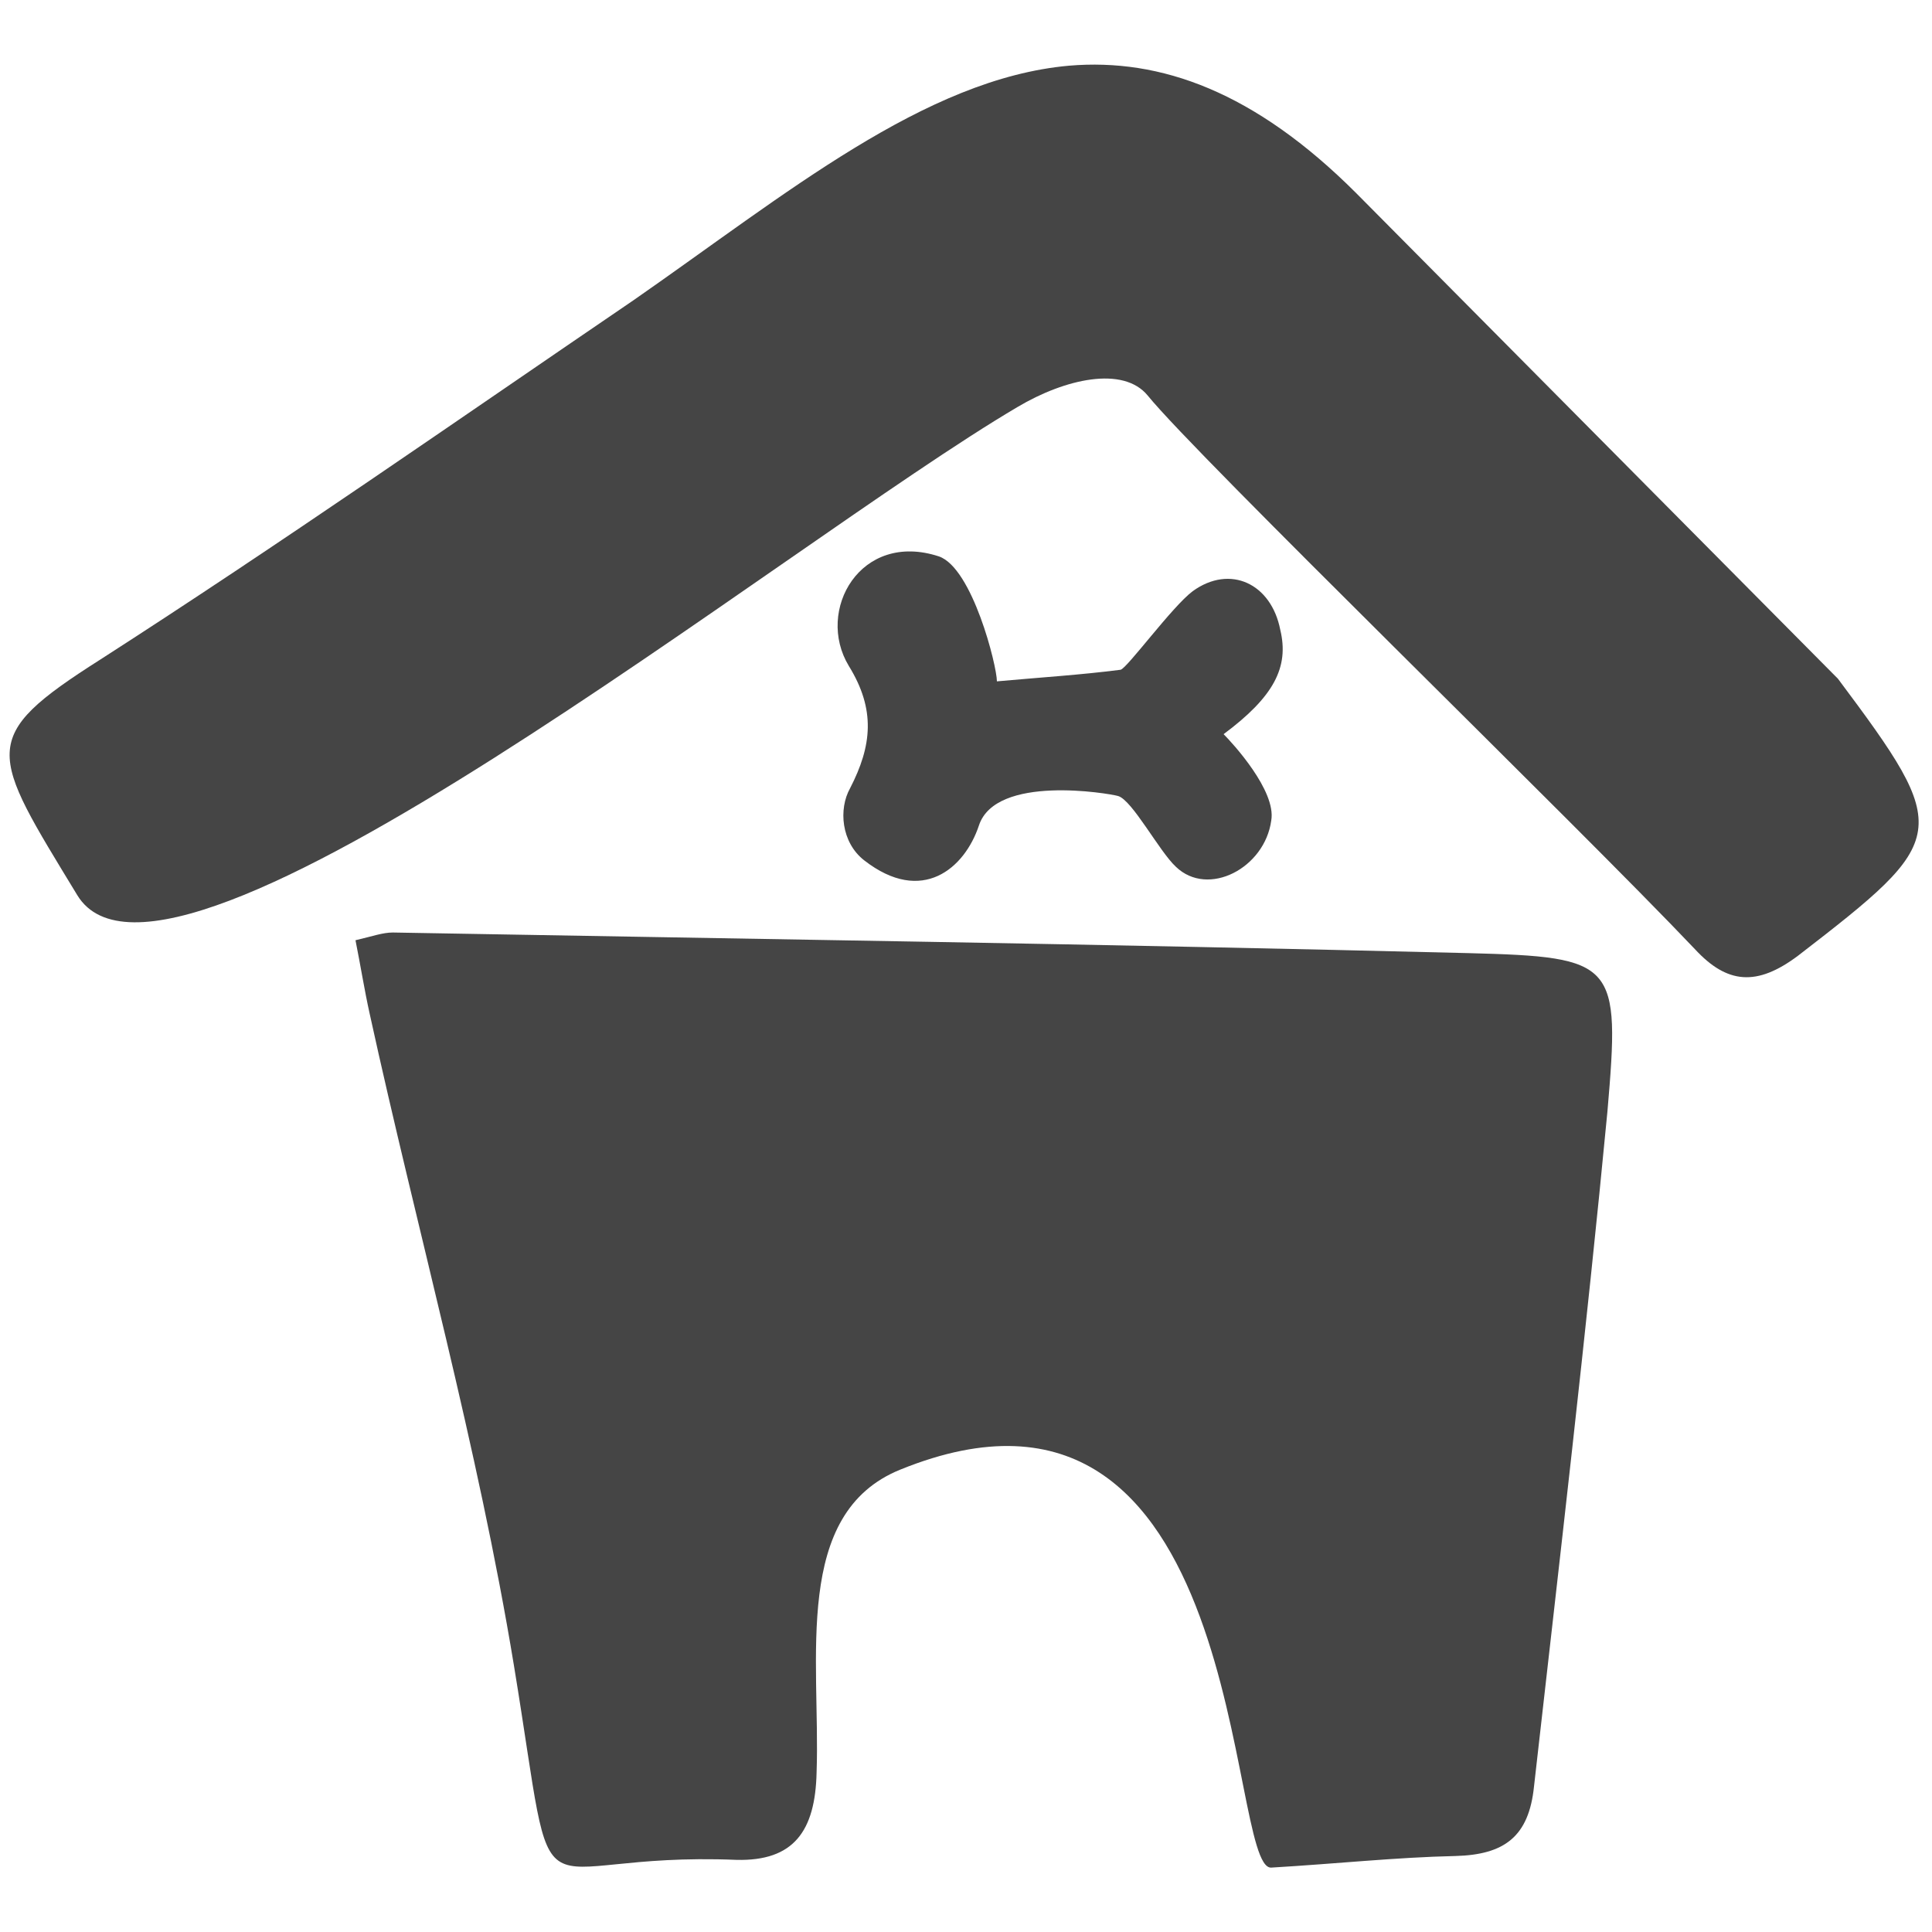
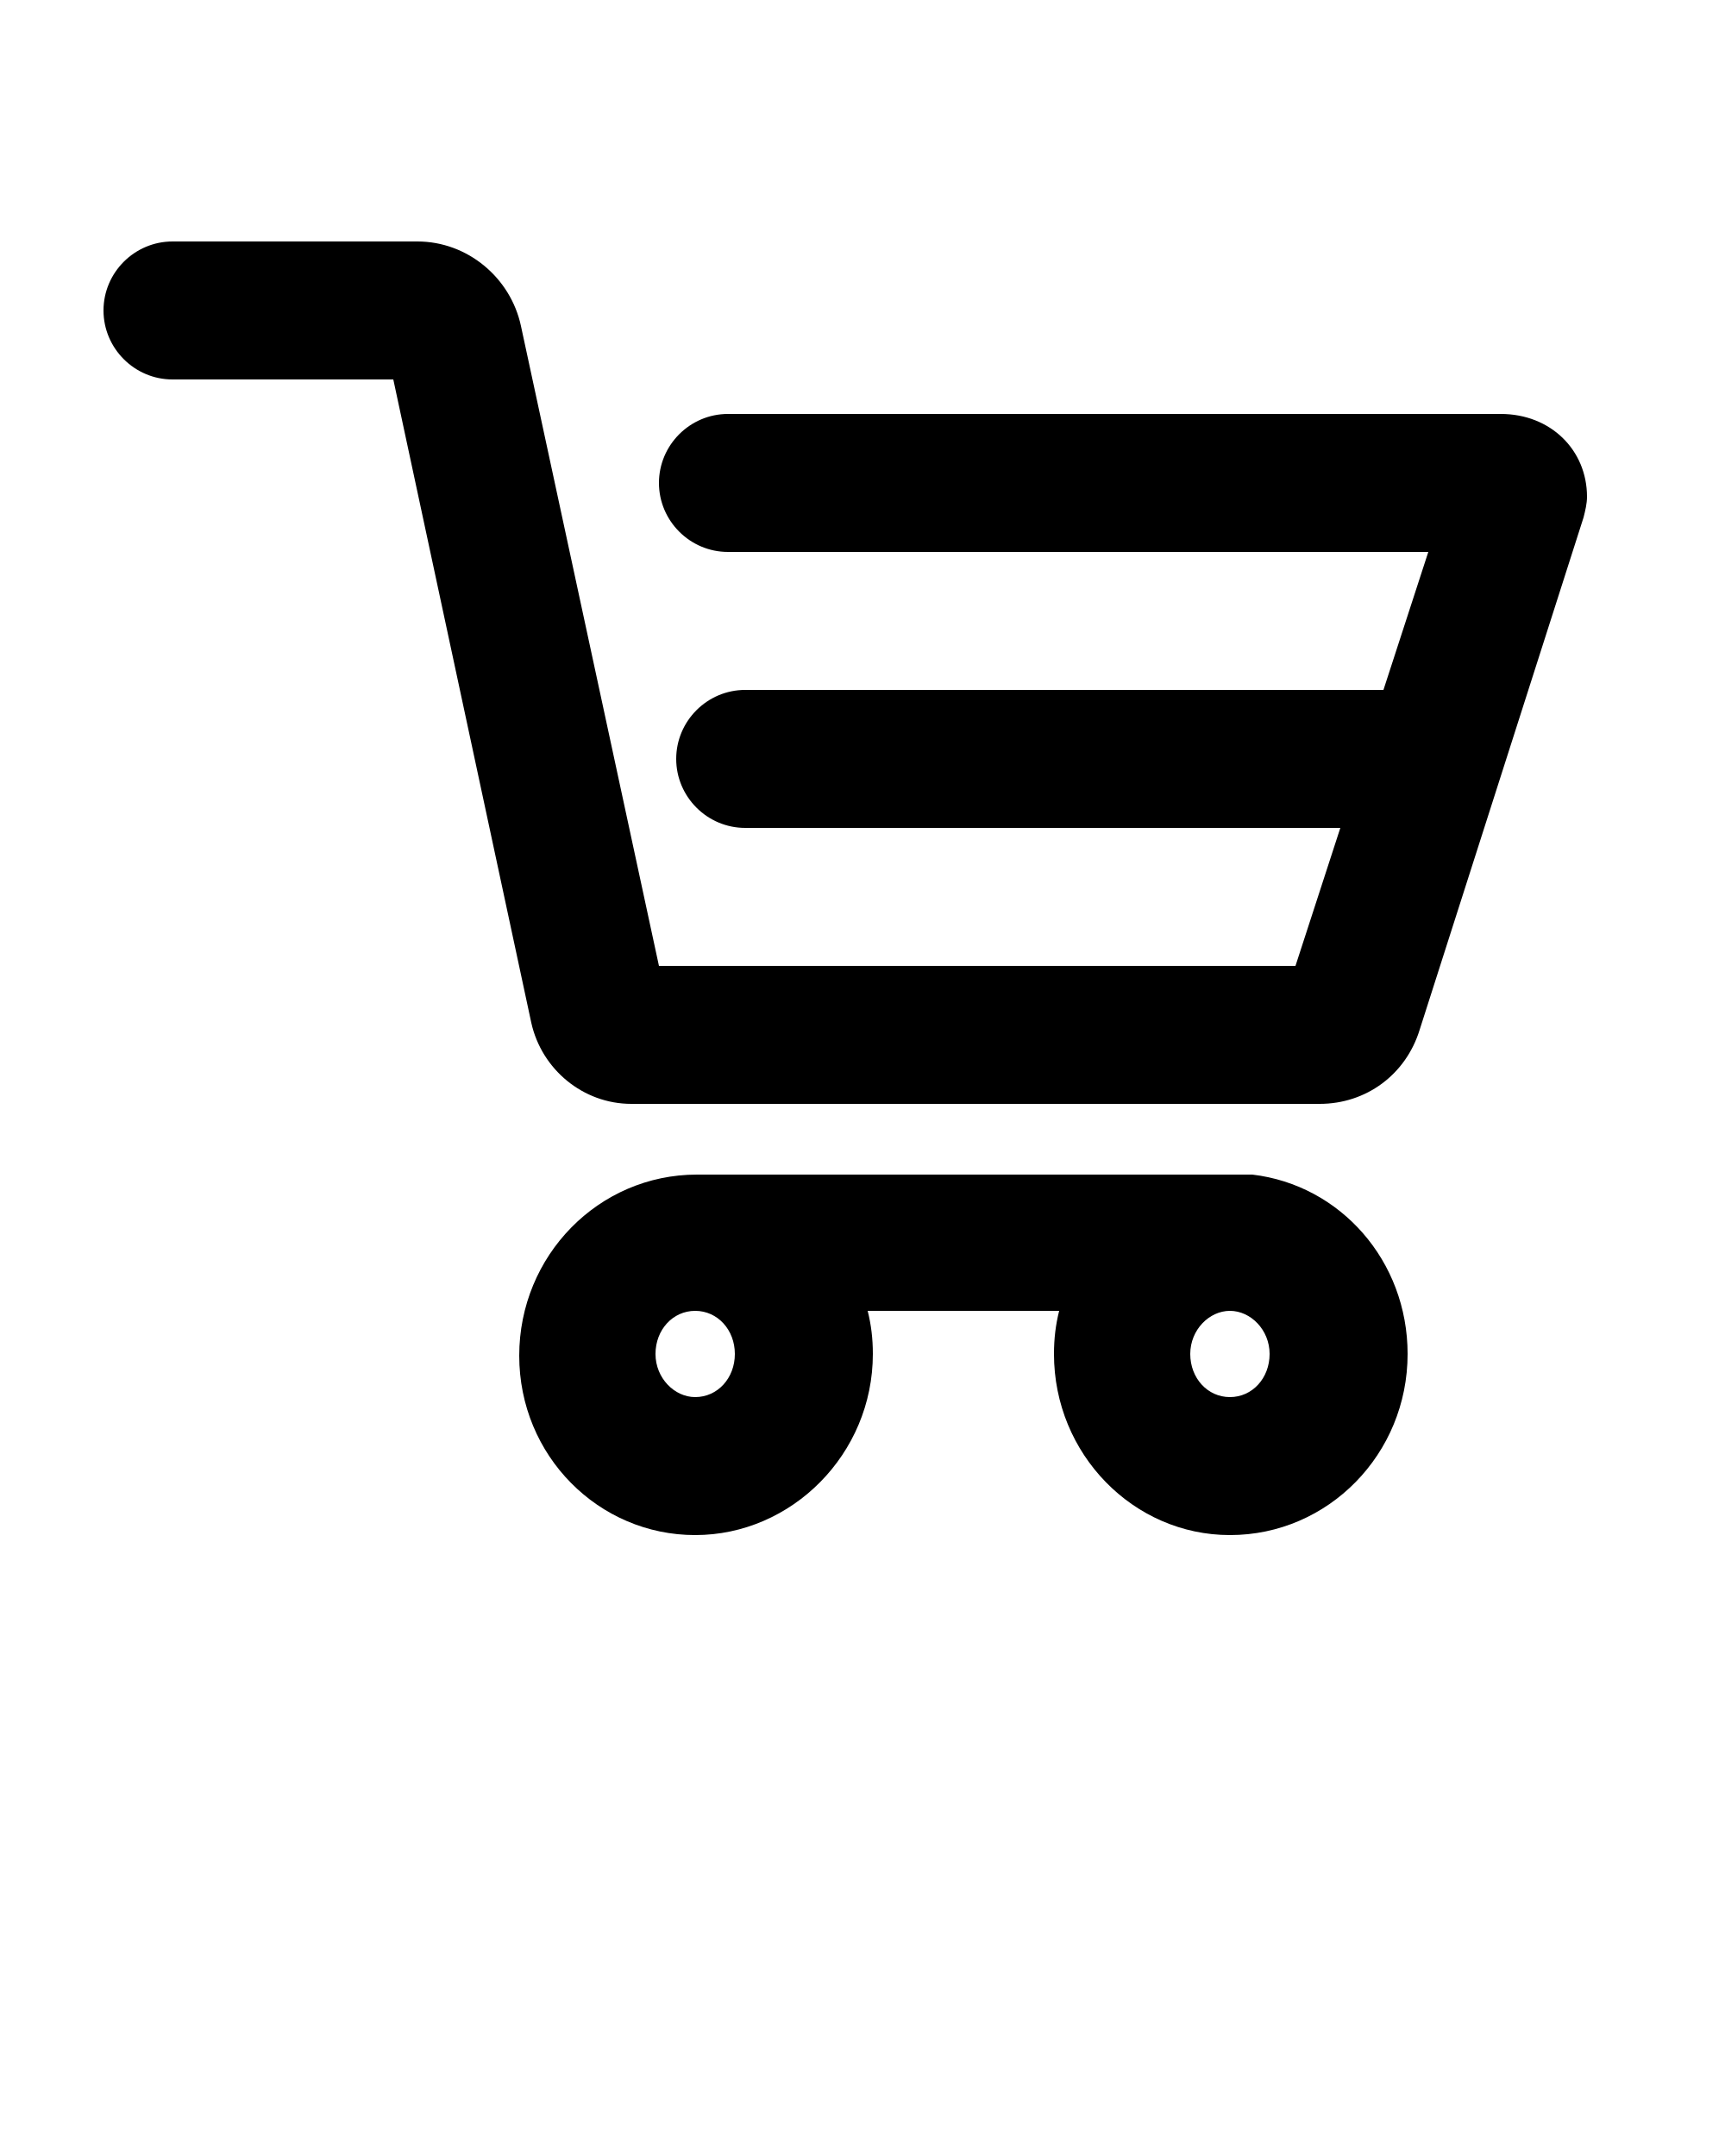
- <svg xmlns="http://www.w3.org/2000/svg" version="1.1" id="Layer_1" x="0px" y="0px" viewBox="0 0 150 150" style="enable-background:new 0 0 150 150;" xml:space="preserve">
-   <style type="text/css">
- 	.st0{fill-rule:evenodd;clip-rule:evenodd;fill:#454545;}
- </style>
+ <svg xmlns="http://www.w3.org/2000/svg" version="1.1" id="Layer_1" x="0px" y="0px" viewBox="0 0 100 125" style="enable-background:new 0 0 100 125;" xml:space="preserve">
  <g>
-     <g>
-       <g>
-         <path class="st0" d="M98.7,145c-3.5,0.2-1.7-41.9-28.8-30.9c-8.4,3.4-6.2,14.7-6.5,23.5c-0.1,4.6-1.8,6.9-6.2,6.8     c-16.9-0.7-13.8,6.2-17.3-15.1c-2.8-17-7.5-33.7-11.2-50.6c-0.4-1.8-0.7-3.7-1.1-5.7c1.3-0.3,2.1-0.6,2.9-0.6     c27.8,0.5,55.6,0.9,83.5,1.6c11.5,0.3,11.8,0.7,10.8,12.3c-1.6,16.8-3.8,35.6-5.7,52.4c-0.4,3.9-2.3,5.3-6.1,5.4     C108.4,144.2,103.8,144.7,98.7,145z" />
-         <path class="st0" d="M83,5.1c7.1-0.6,14.4,2,22.3,9.9c12.1,12.2,37,37.3,37.4,37.7c8.9,11.9,8.7,12.4-3.1,21.5     c-3.2,2.4-5.5,2.2-8-0.5c-9.2-9.7-38.7-38.3-42.5-43c-1.9-2.3-6.4-1.3-10.1,0.9C61,42.2,13,81,6,69.5     c-6.8-11.2-7.8-12.2,1.8-18.3c14-9,27.6-18.5,41.4-27.9C61,15.1,71.8,6.1,83,5.1z" />
-         <path class="st0" d="M95,57c0.7,0.7,4.1,4.4,3.7,6.7c-0.5,3.7-4.9,6-7.4,3.6c-1.3-1.2-3.4-5.2-4.5-5.5c-0.7-0.2-9.5-1.7-10.8,2.3     c-1.1,3.3-4.4,6.2-8.9,2.7c-1.8-1.4-2-4-1.1-5.6c1.7-3.3,2-6.1-0.1-9.5c-2.6-4.3,0.9-10.5,7-8.5c2.6,0.9,4.5,8.5,4.5,9.7     c3.3-0.3,6.5-0.5,9.6-0.9c0.5-0.1,4-4.9,5.6-6.1c2.9-2.1,6.1-0.6,6.8,3C100.1,51.8,98.9,54.1,95,57z" />
-       </g>
-     </g>
+     <path d="M10,22h12.8l8,37.3c0.6,2.7,3,4.7,5.8,4.7h39.9c2.7,0,5-1.7,5.8-4.3L91.8,30c0.1-0.4,0.2-0.8,0.2-1.2c0-2.7-2.1-4.8-5-4.8   H42.2c-2.2,0-4,1.8-4,4s1.8,4,4,4h40.6l-2.6,8h-37c-2.2,0-4,1.8-4,4s1.8,4,4,4h34.5l-2.6,8H38.2l-8-37.1c-0.6-2.8-3.1-4.9-6-4.9H10   c-2.2,0-4,1.8-4,4S7.8,22,10,22z" />
+     <path d="M71.3,89c5.7,0,10.3-4.7,10.3-10.5c0-5.4-3.9-9.8-9-10.4c0,0,0,0-0.1,0s-0.2,0-0.3,0c-0.2,0-0.3,0-0.5,0H41   c-0.1,0-0.1,0-0.2,0c-0.1,0-0.3,0-0.4,0c-5.7,0-10.3,4.7-10.3,10.5S34.7,89,40.3,89s10.3-4.7,10.3-10.5c0-0.9-0.1-1.7-0.3-2.5h11.1   c-0.2,0.8-0.3,1.6-0.3,2.5C61.1,84.3,65.7,89,71.3,89z M71.3,76c1.2,0,2.3,1.1,2.3,2.5s-1,2.5-2.3,2.5S69,79.9,69,78.5   S70.1,76,71.3,76z M40.3,81c-1.2,0-2.3-1.1-2.3-2.5s1-2.5,2.3-2.5s2.3,1.1,2.3,2.5S41.6,81,40.3,81z" />
  </g>
</svg>
